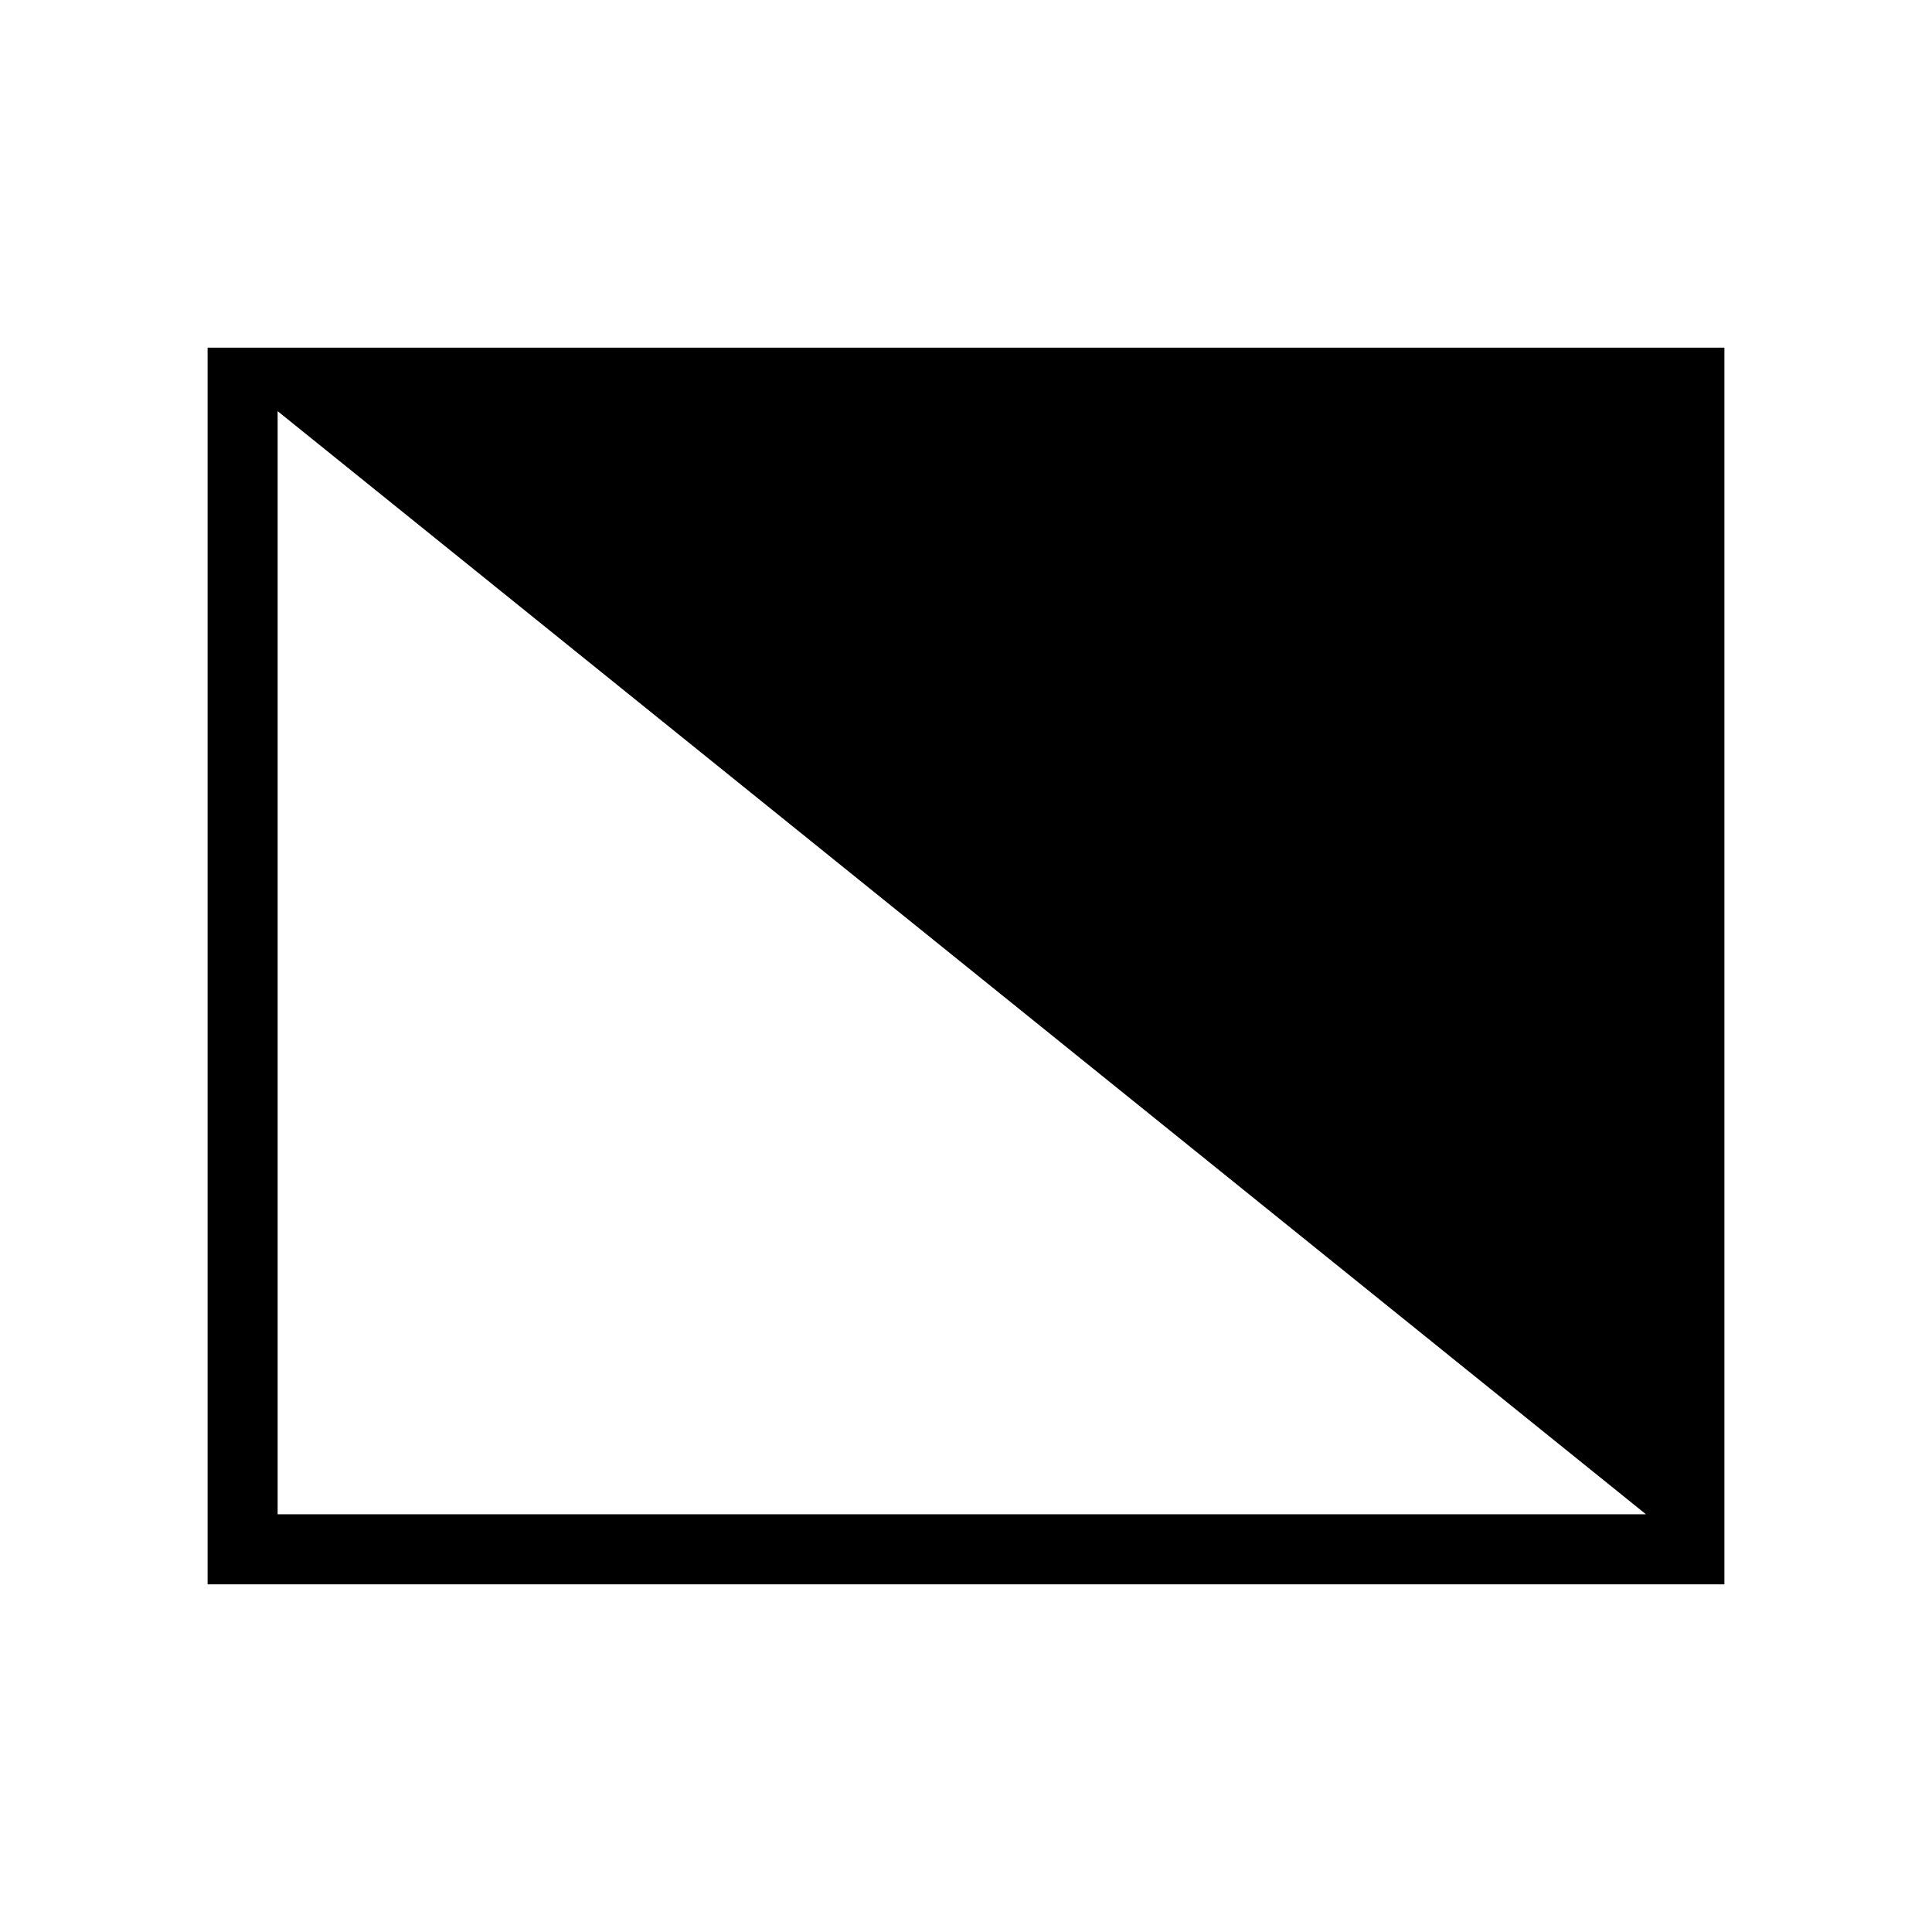
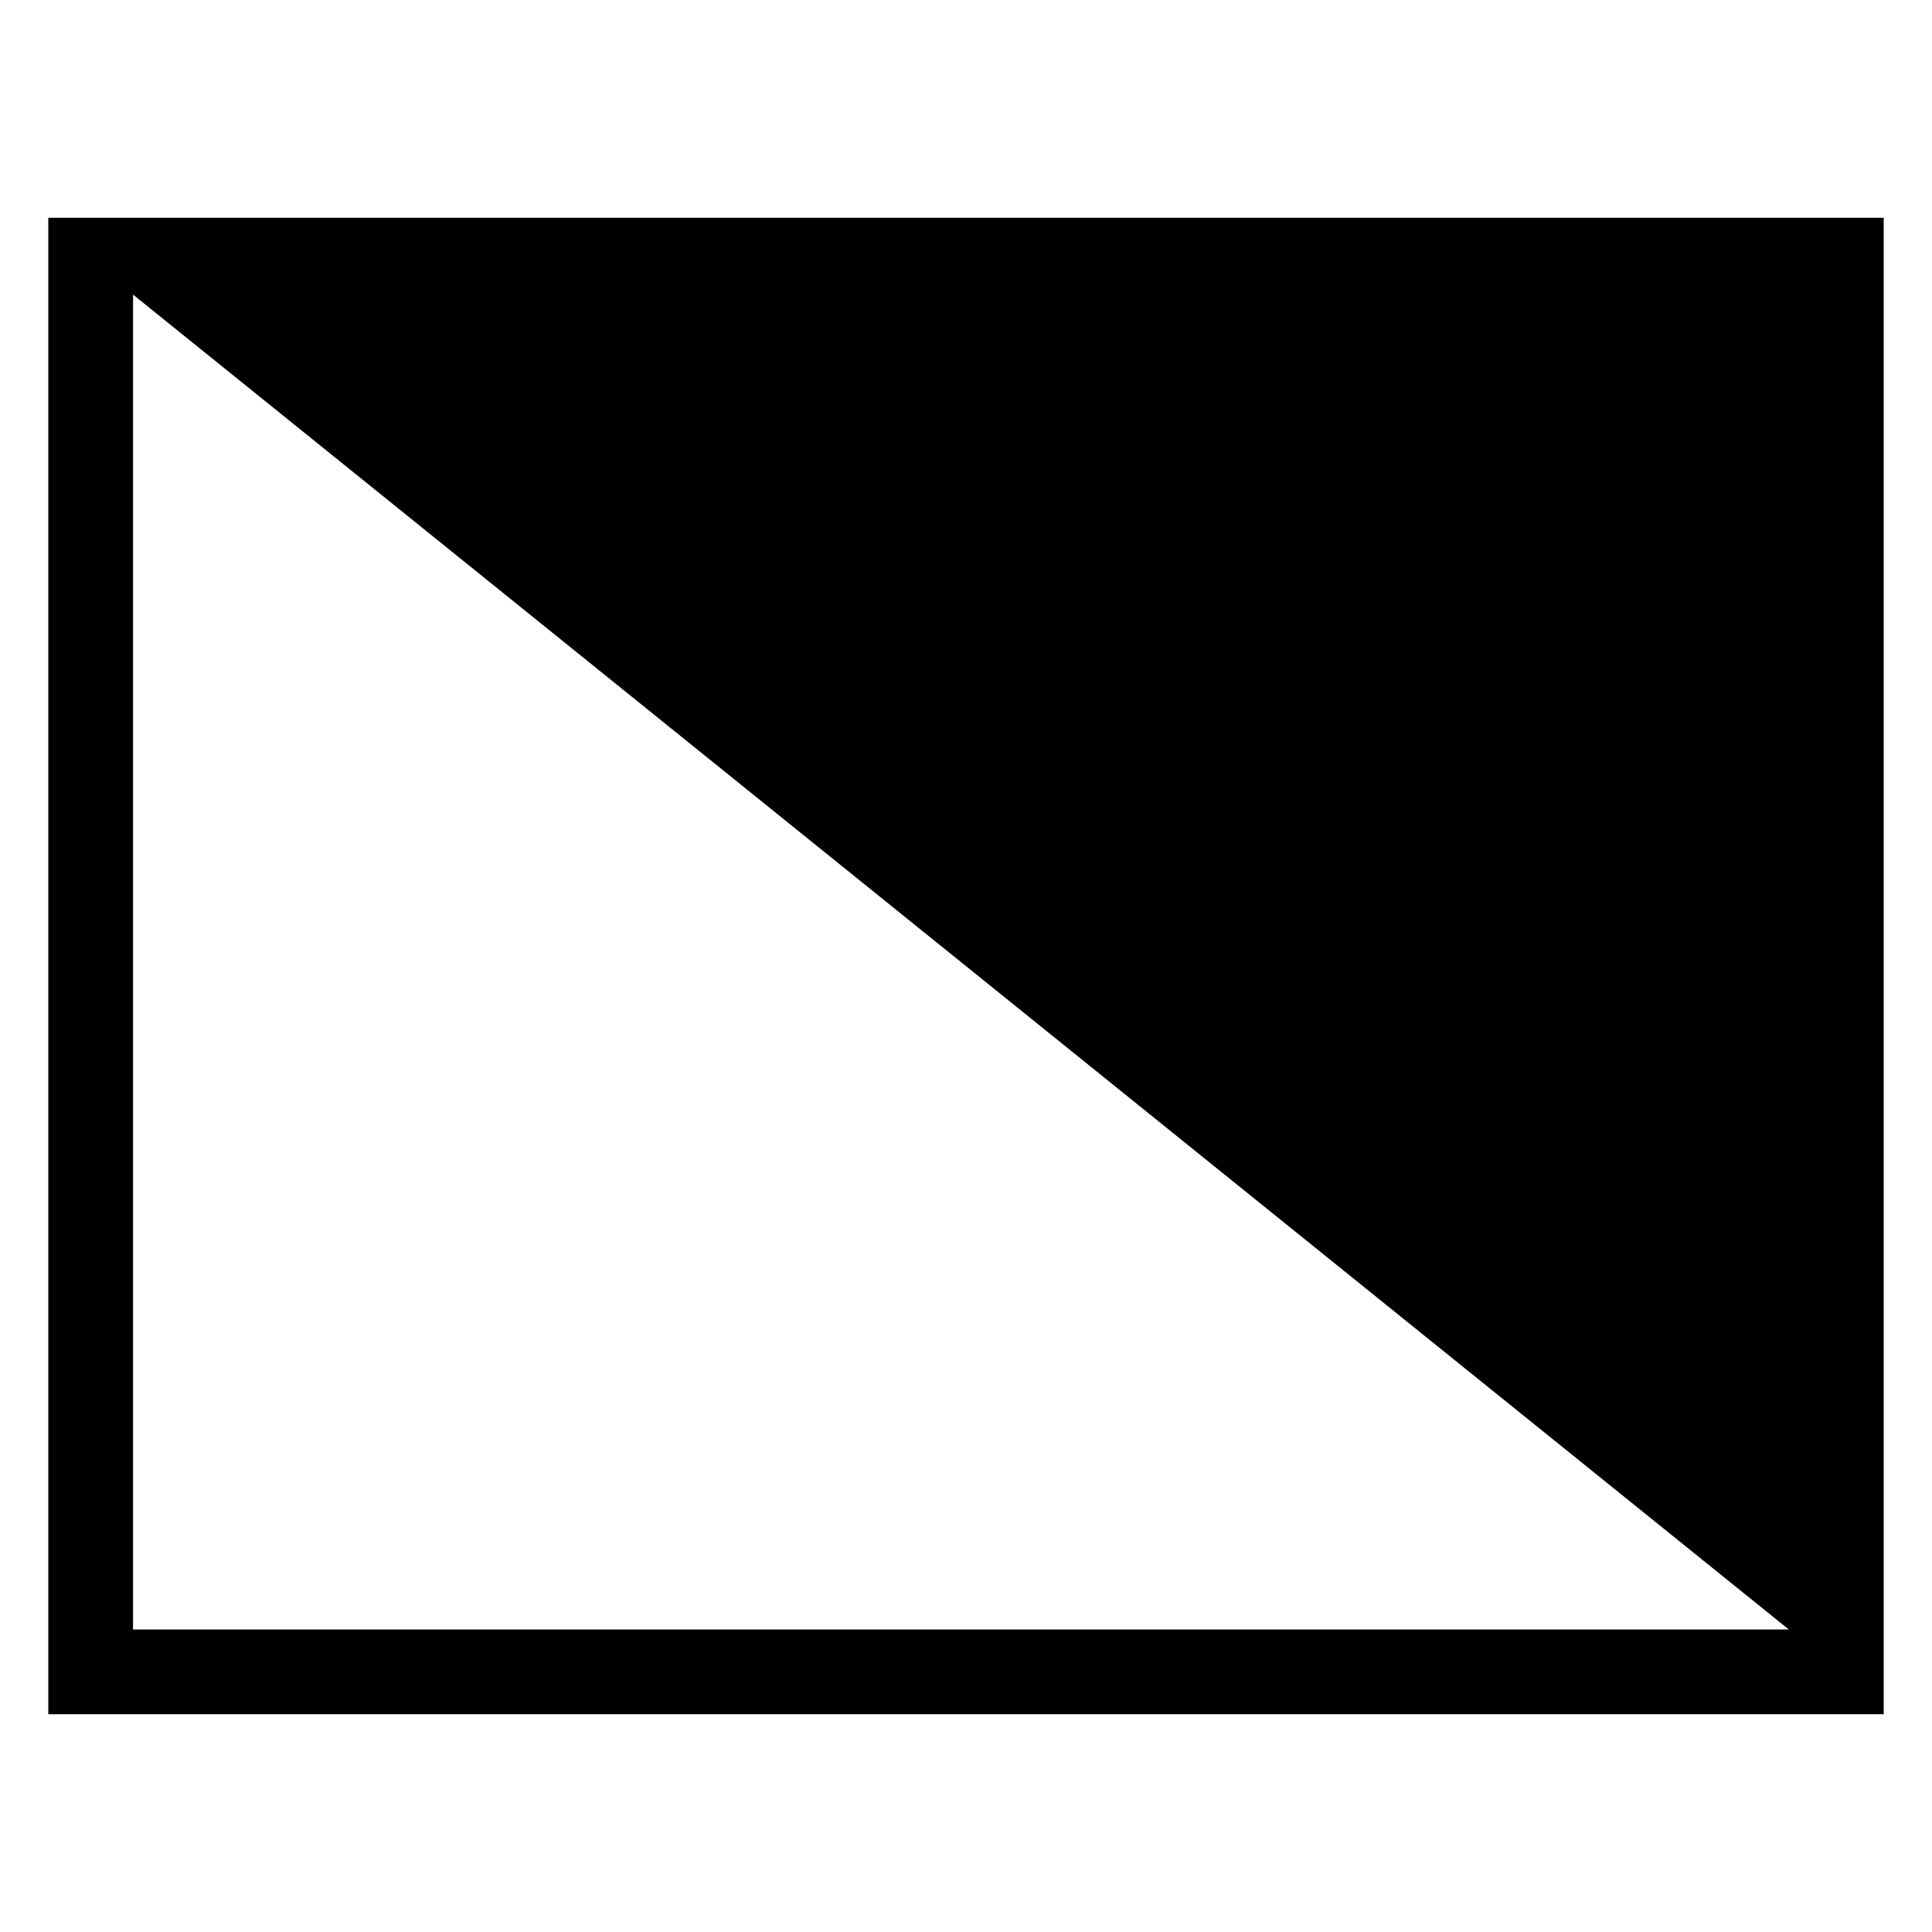
<svg xmlns="http://www.w3.org/2000/svg" width="1000" height="1000" id="svg3288" version="1.1">
  <defs id="defs3290" />
  <g id="layer1" transform="translate(0,-52.36218)">
-     <path style="font-size:medium;font-style:normal;font-variant:normal;font-weight:normal;font-stretch:normal;text-indent:0;text-align:start;text-decoration:none;line-height:normal;letter-spacing:normal;word-spacing:normal;text-transform:none;direction:ltr;block-progression:tb;writing-mode:lr-tb;text-anchor:start;baseline-shift:baseline;color:#000000;fill:#000000;fill-opacity:1;stroke:none;stroke-width:36.252;marker:none;visibility:visible;display:inline;overflow:visible;enable-background:accumulate;font-family:Sans;-inkscape-font-specification:Sans" d="m 107.453,232.315 0,640.094 785.094,0 0,-640.094 z m 36.25,32.858 708.25,570.986 -708.25,0 z" id="path4175-7" />
+     <path style="font-size:medium;font-style:normal;font-variant:normal;font-weight:normal;font-stretch:normal;text-indent:0;text-align:start;text-decoration:none;line-height:normal;letter-spacing:normal;word-spacing:normal;text-transform:none;direction:ltr;block-progression:tb;writing-mode:lr-tb;text-anchor:start;baseline-shift:baseline;color:#000000;fill:#000000;fill-opacity:1;stroke:none;stroke-width:36.252;marker:none;visibility:visible;display:inline;overflow:visible;enable-background:accumulate;font-family:Sans;-inkscape-font-specification:Sans" d="m 25,165.091 0,774.543 950,0 0,-774.543 z m 43.864,39.76 857.016,690.919 -857.016,0 z" id="path4175-7" />
  </g>
</svg>
